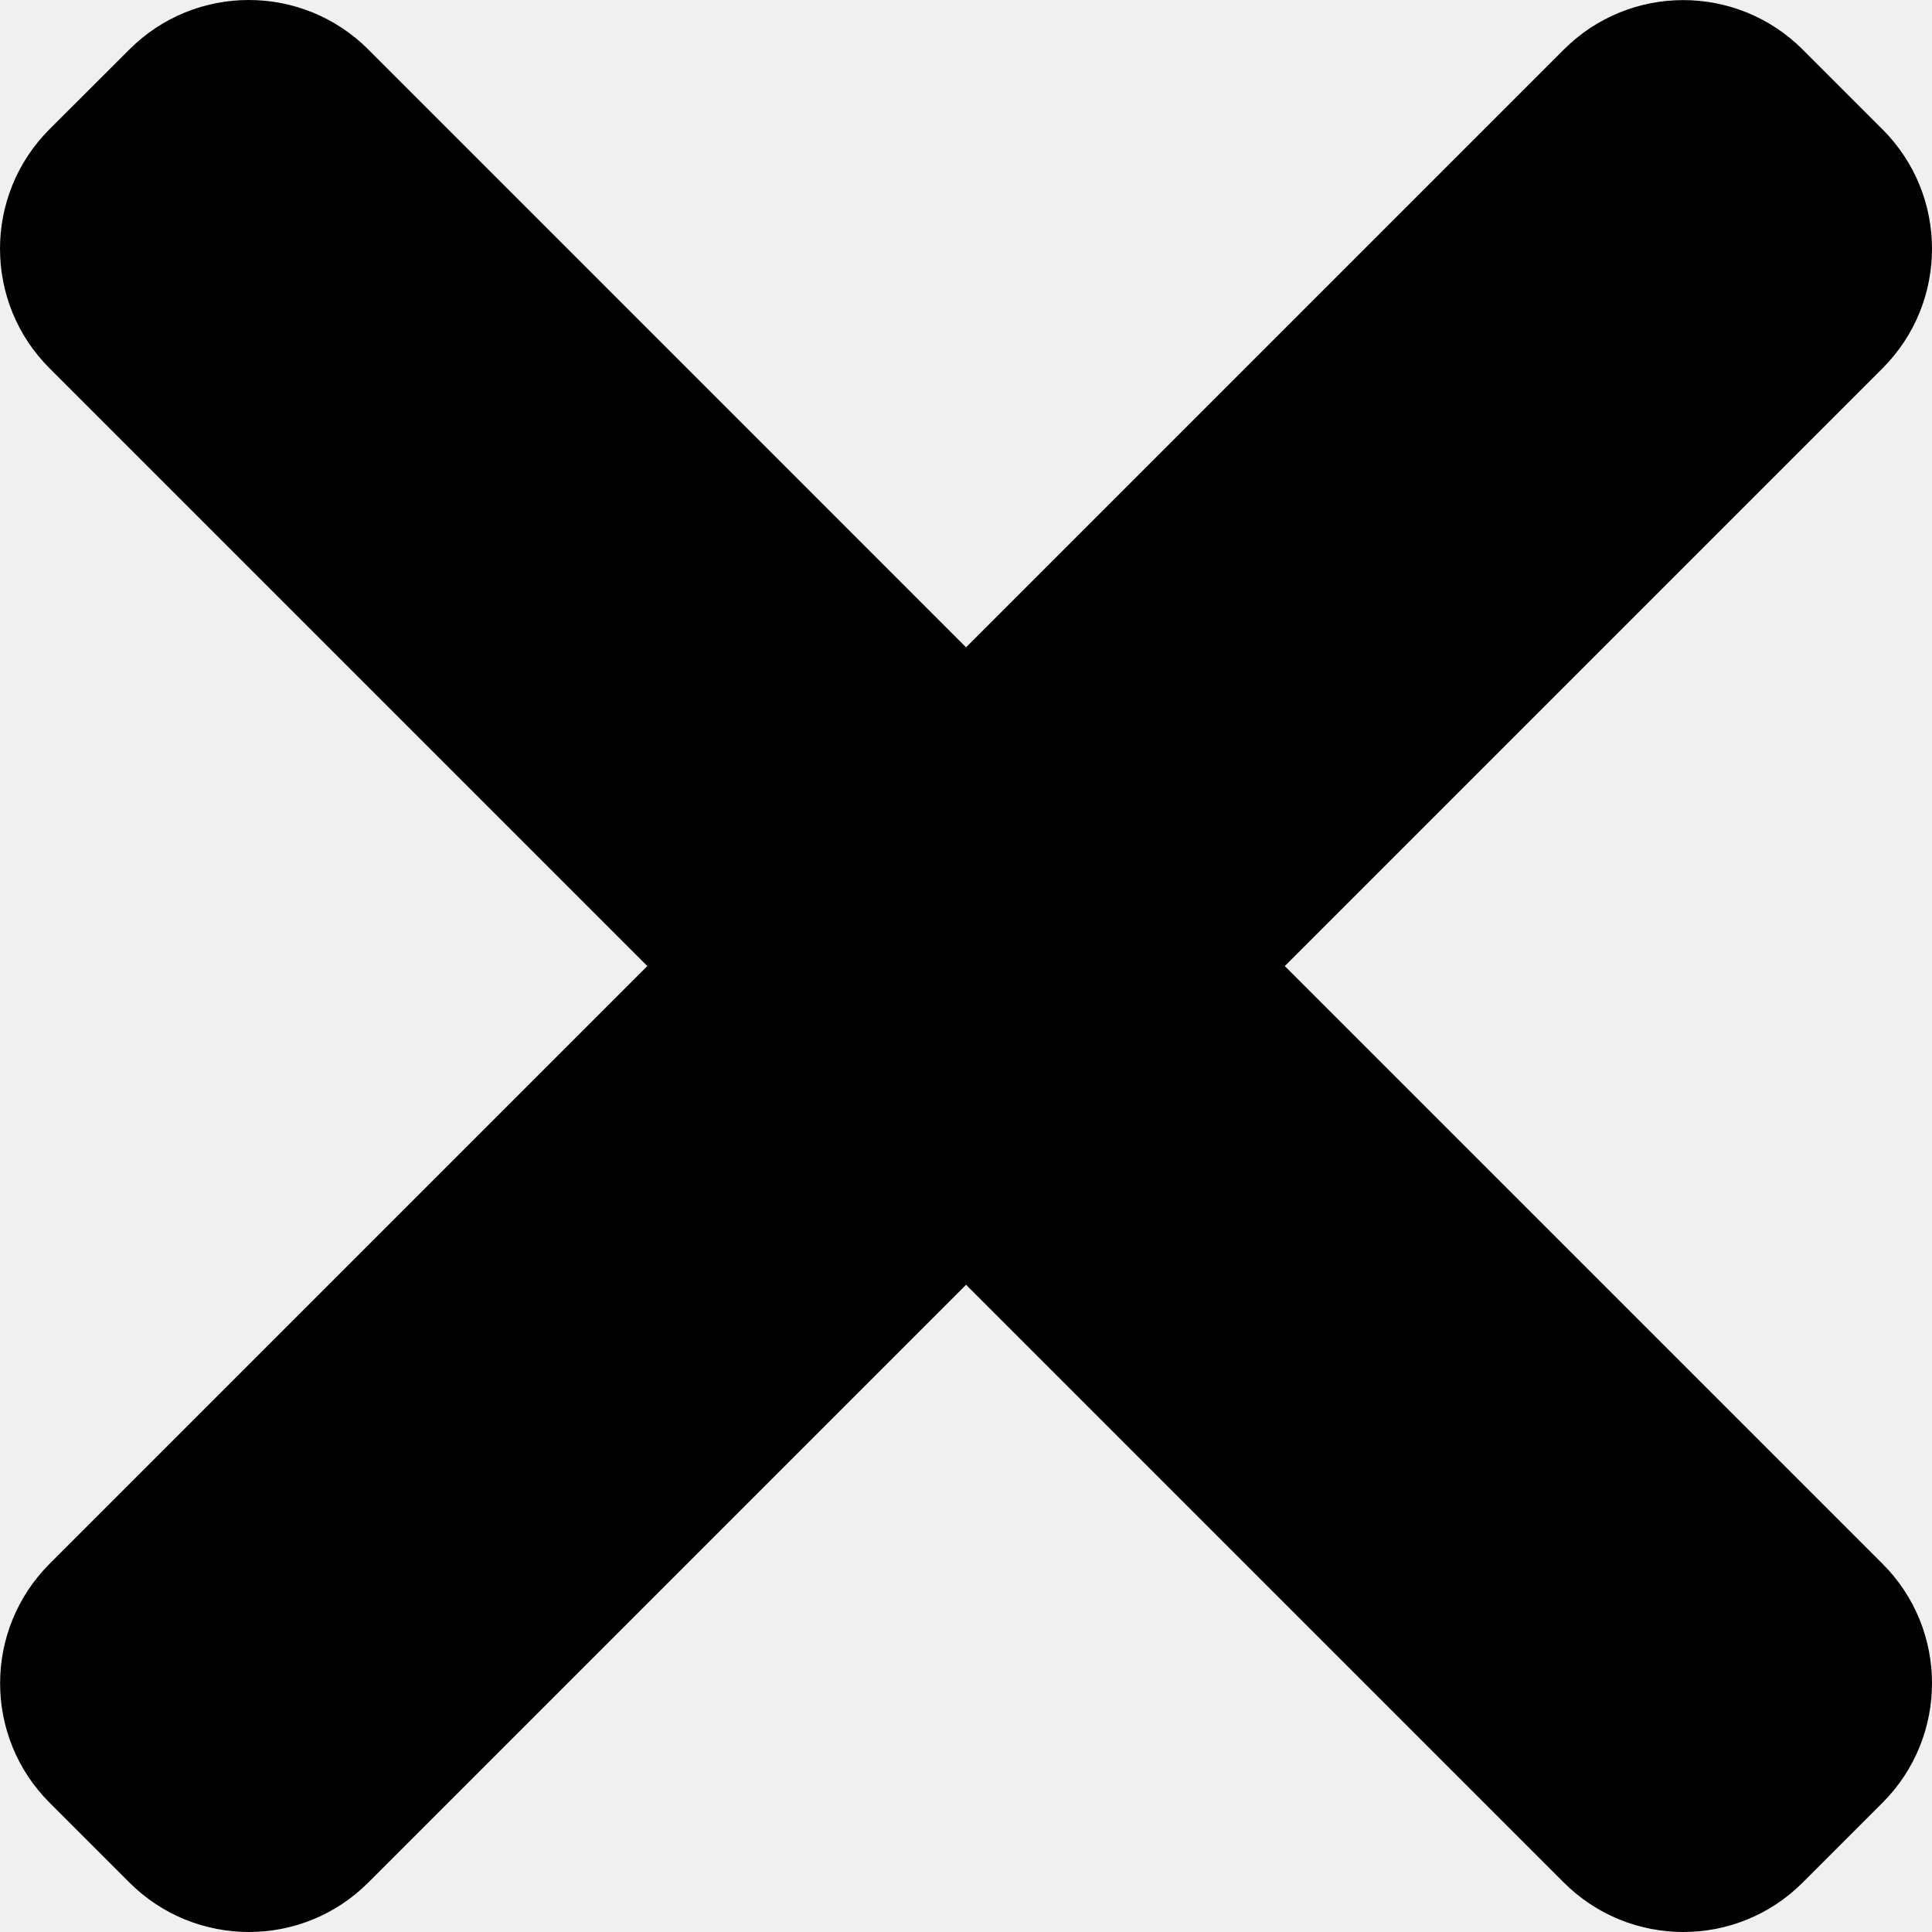
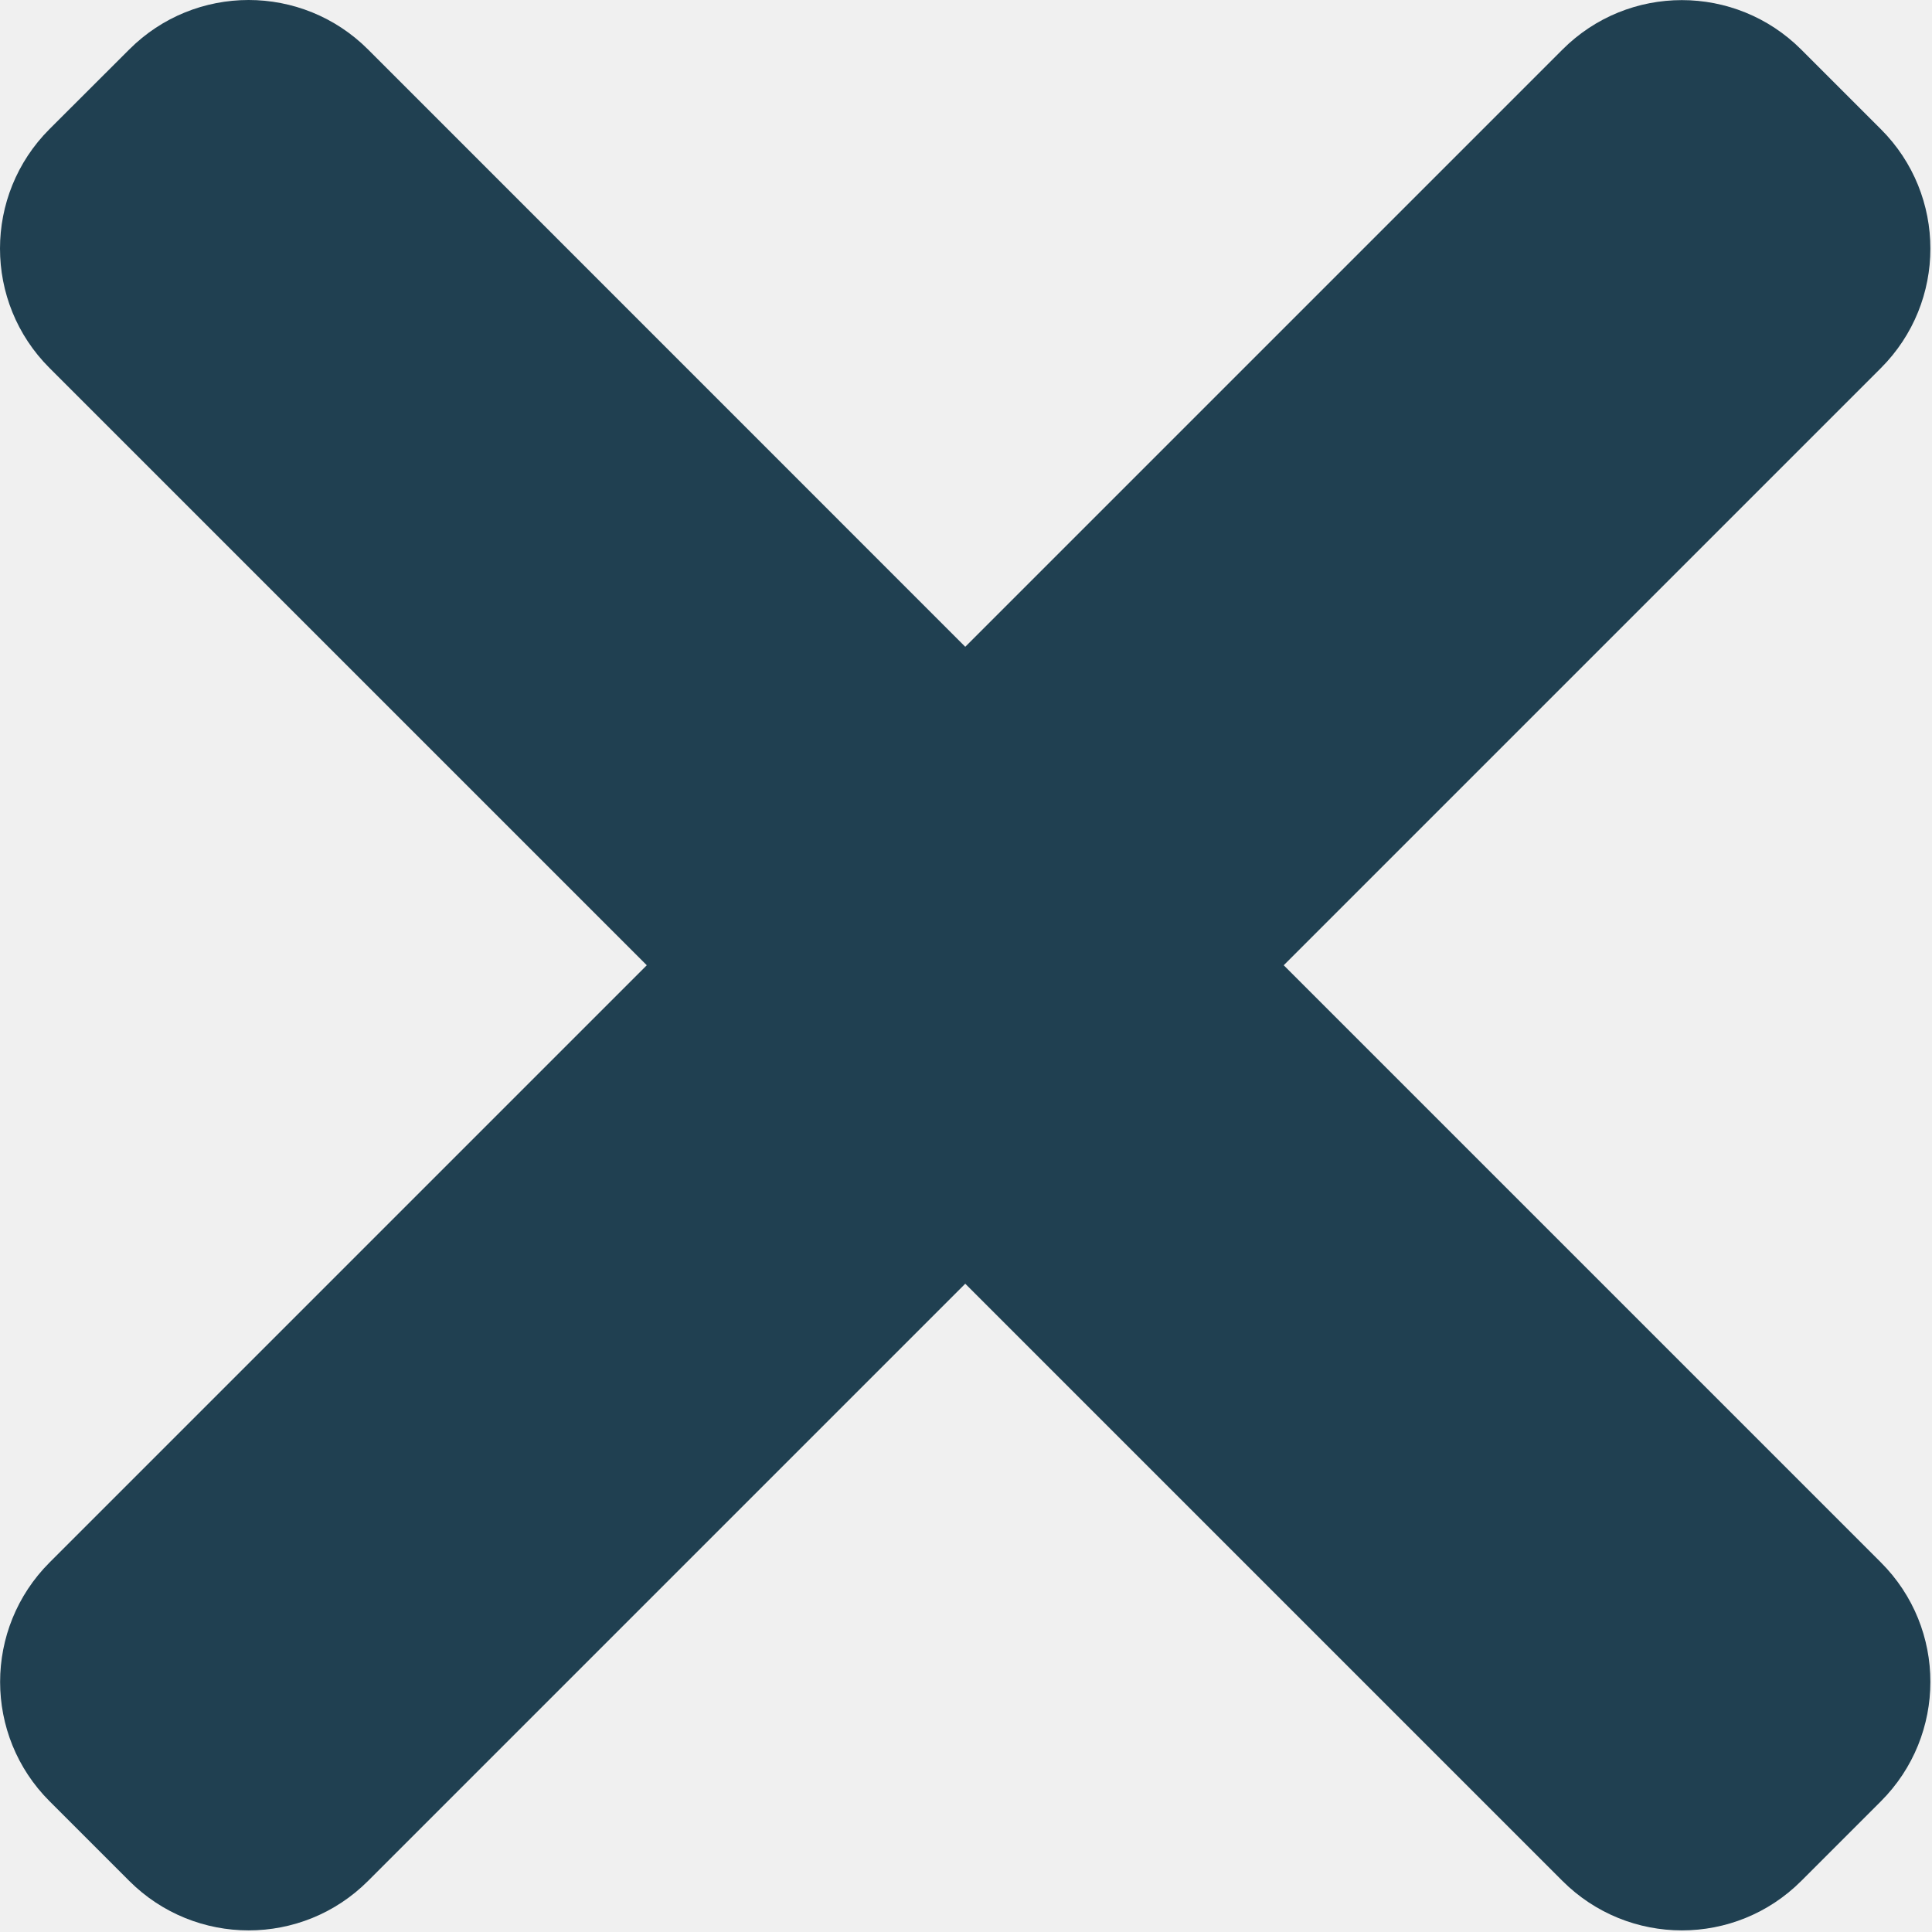
- <svg xmlns="http://www.w3.org/2000/svg" height="365.696pt" viewBox="0 0 365.696 365.696" width="365.696pt">
-   <path d="m243.188 182.859 113.133-113.133c12.5-12.5 12.5-32.766 0-45.246l-15.082-15.082c-12.504-12.504-32.77-12.504-45.25 0l-113.129 113.129-113.133-113.152c-12.5-12.5-32.766-12.5-45.246 0l-15.105 15.082c-12.5 12.504-12.5 32.77 0 45.25l113.152 113.152-113.129 113.129c-12.504 12.504-12.504 32.77 0 45.25l15.082 15.082c12.5 12.5 32.766 12.5 45.246 0l113.133-113.133 113.129 113.133c12.504 12.5 32.77 12.5 45.25 0l15.082-15.082c12.5-12.504 12.5-32.77 0-45.25zm0 0" />
+ <svg xmlns="http://www.w3.org/2000/svg" width="366" height="366" viewBox="0 0 366 366" fill="none">
+   <g clip-path="url(#clip0)">
+     <path d="M243.188 182.859L356.32 69.727C368.82 57.227 368.82 36.961 356.32 24.48L341.238 9.398C328.734 -3.105 308.469 -3.105 295.988 9.398L182.859 122.527L69.727 9.375C57.227 -3.125 36.961 -3.125 24.48 9.375L9.375 24.457C-3.125 36.961 -3.125 57.227 9.375 69.707L122.527 182.859L9.398 295.988C-3.105 308.492 -3.105 328.758 9.398 341.238L24.48 356.32C36.98 368.82 57.246 368.82 69.727 356.32L182.859 243.188L295.988 356.32C308.492 368.82 328.758 368.82 341.238 356.32L356.32 341.238C368.82 328.734 368.82 308.469 356.32 295.988L243.188 182.859Z" fill="#204051" />
+   </g>
+   <defs>
+     <clipPath id="clip0">
+       <rect width="365.696" height="365.696" fill="white" />
+     </clipPath>
+   </defs>
</svg>
